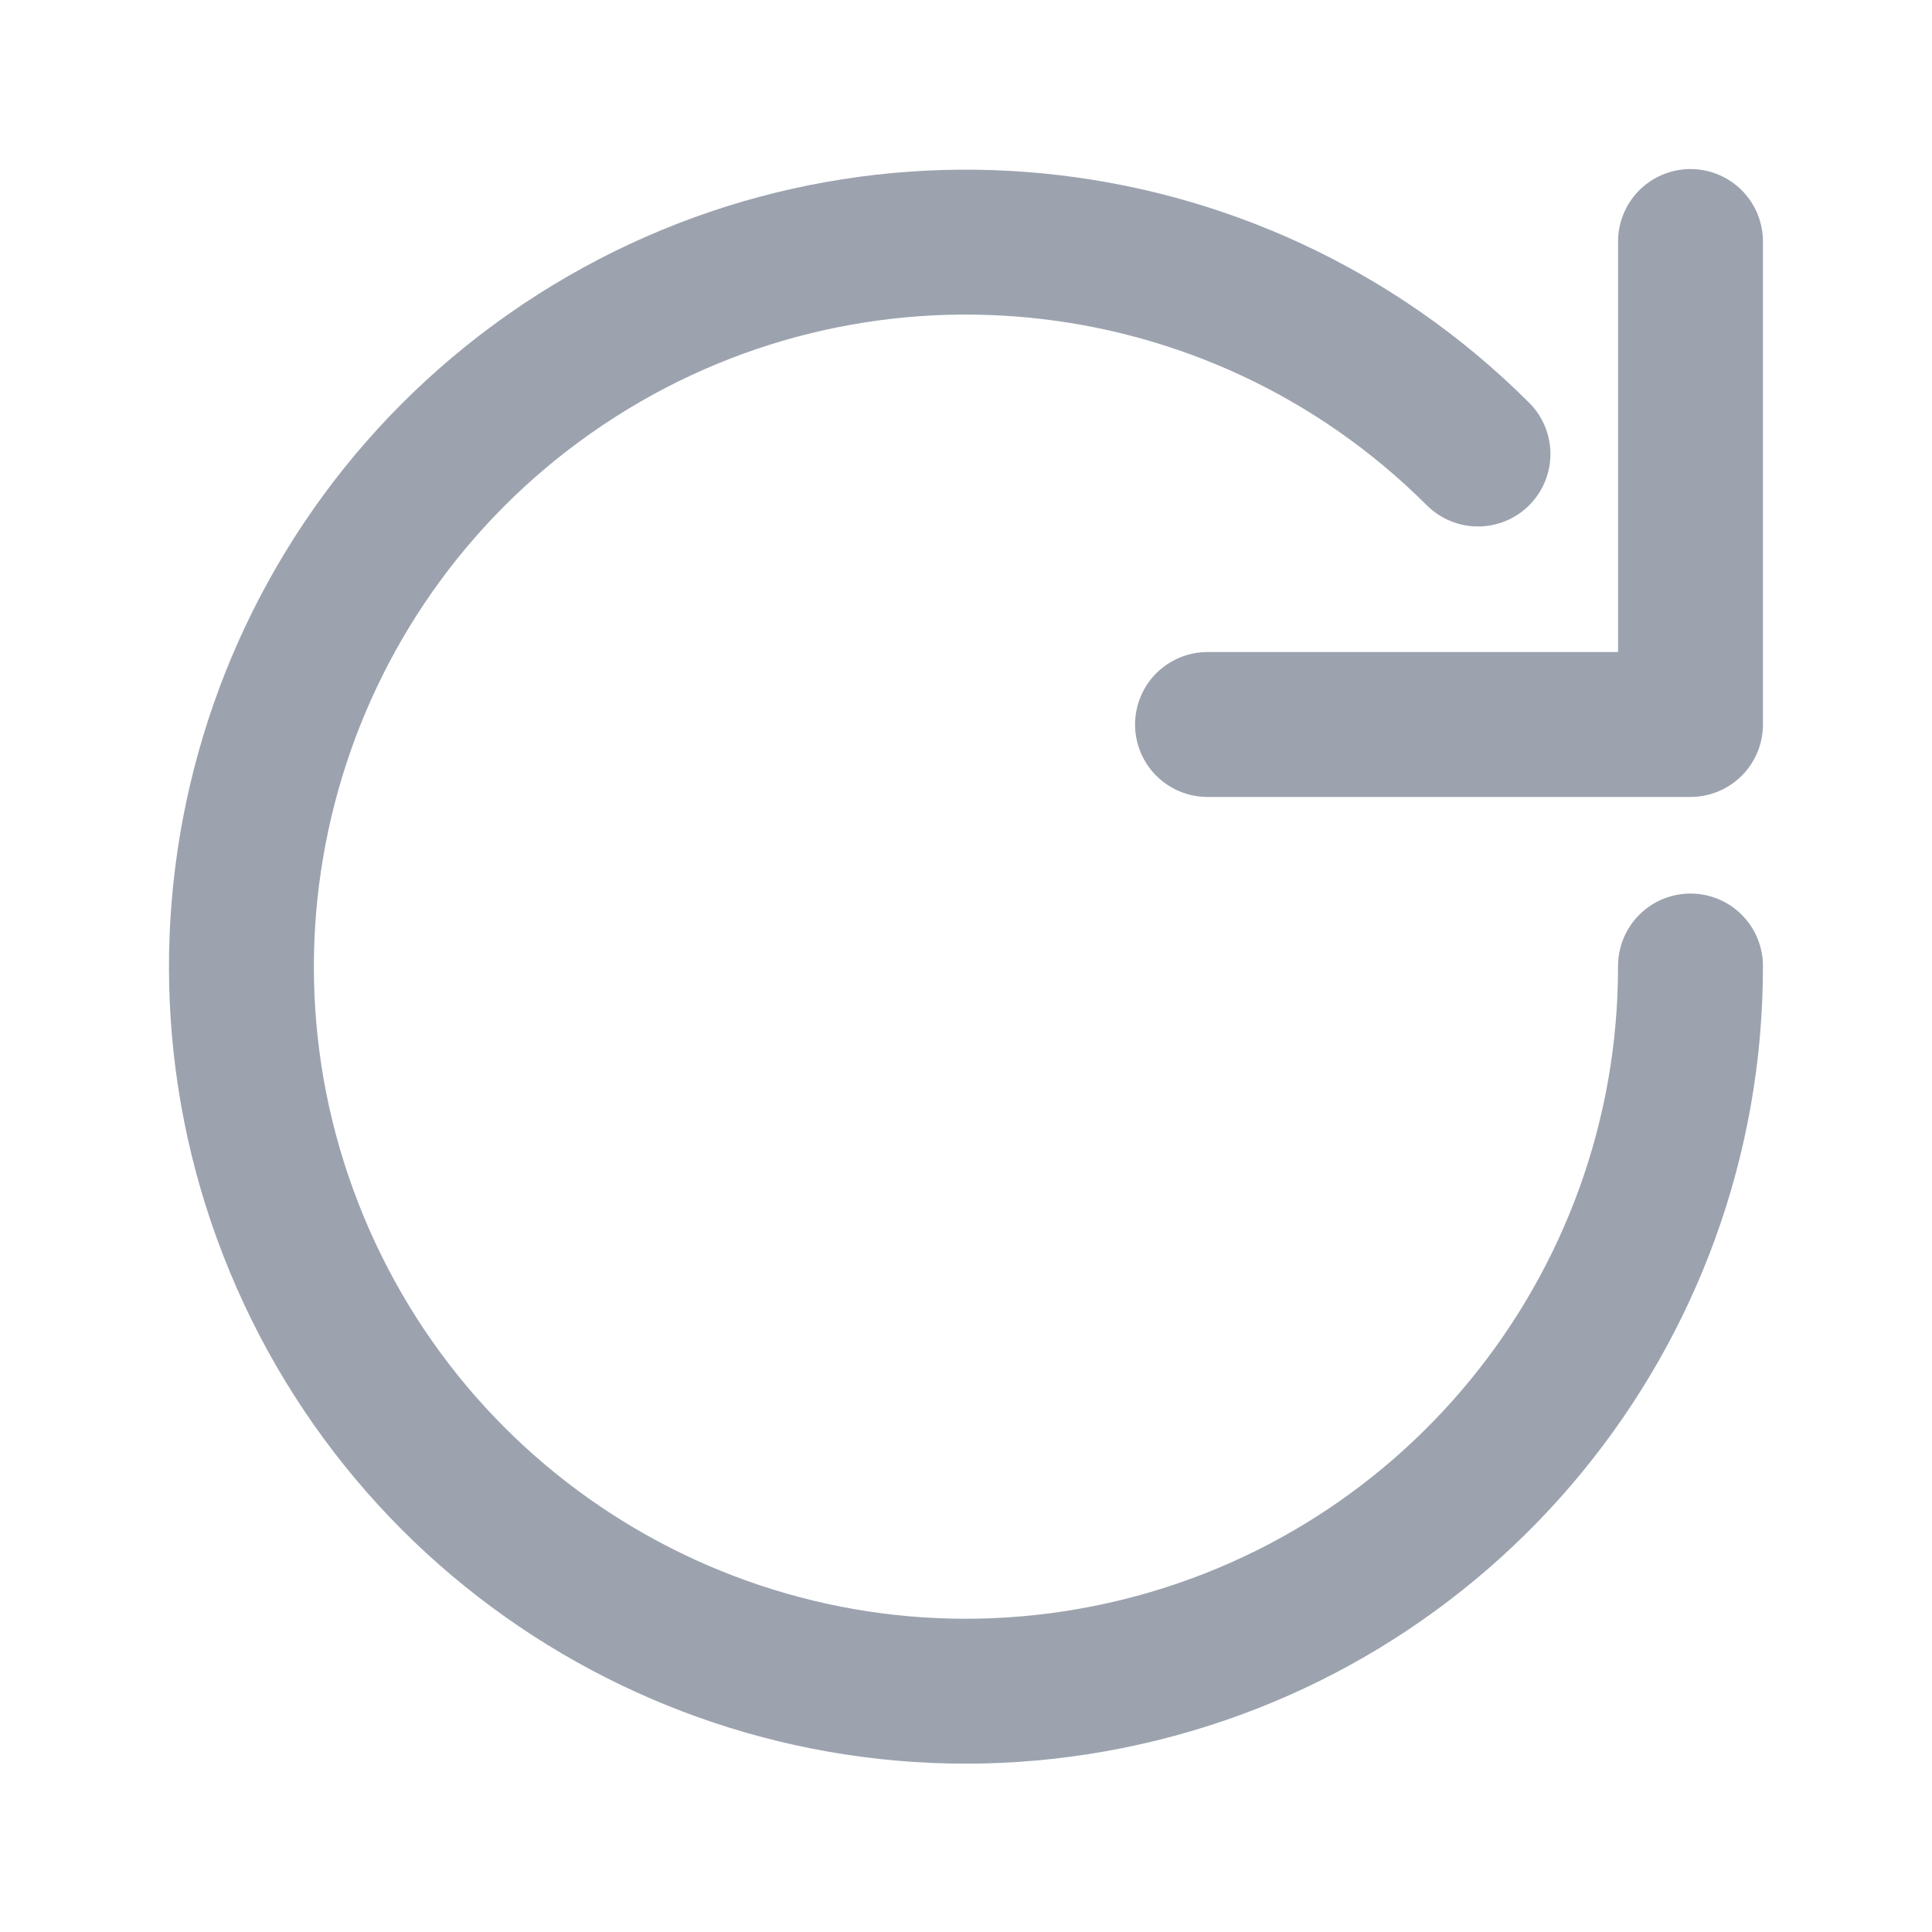
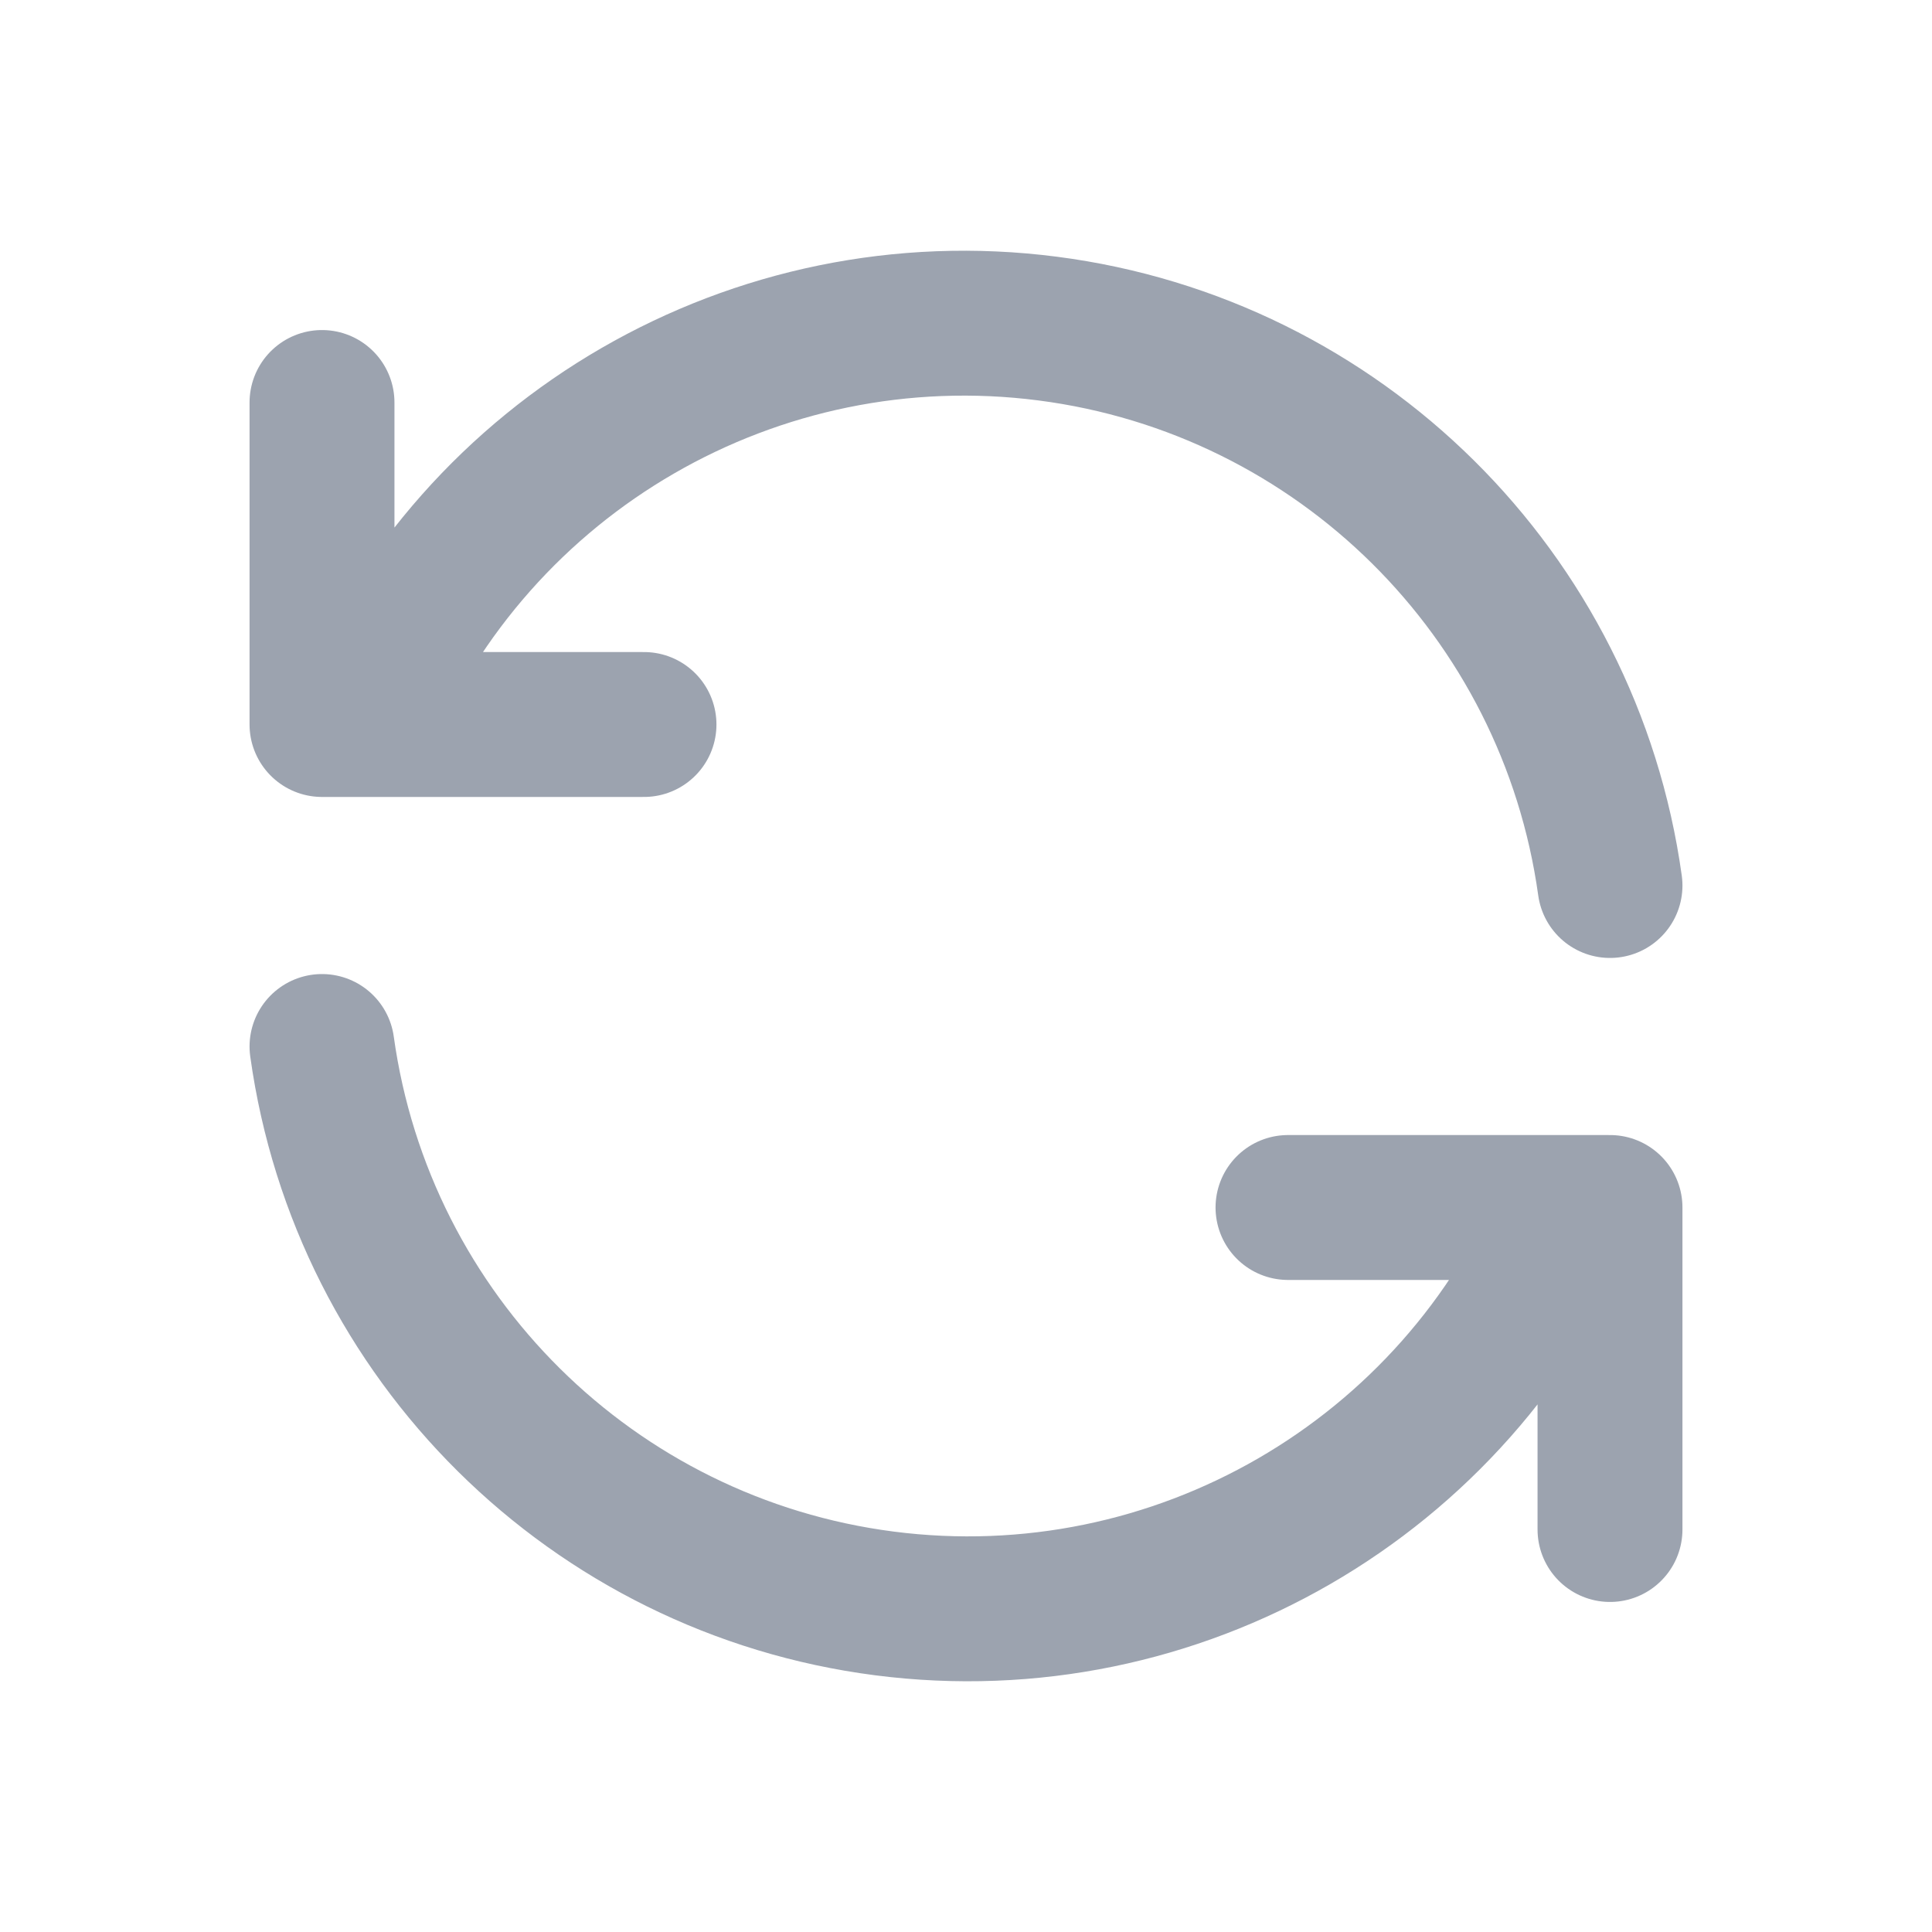
<svg xmlns="http://www.w3.org/2000/svg" viewBox="0 0 24 24" fill="none" stroke="#9ca3af" stroke-width="1.8" stroke-linecap="round" stroke-linejoin="round">
-   <path d="M21 12a9 9 0 1 1-2.64-6.36" />
-   <path d="M21 3v6h-6" />
+   <path d="M20 11a8.1 8.1 0 0 0 -15.5 -2m-.5 -4v4h4" />
+   <path d="M4 13a8.1 8.1 0 0 0 15.5 2m.5 4v-4h-4" />
</svg>
